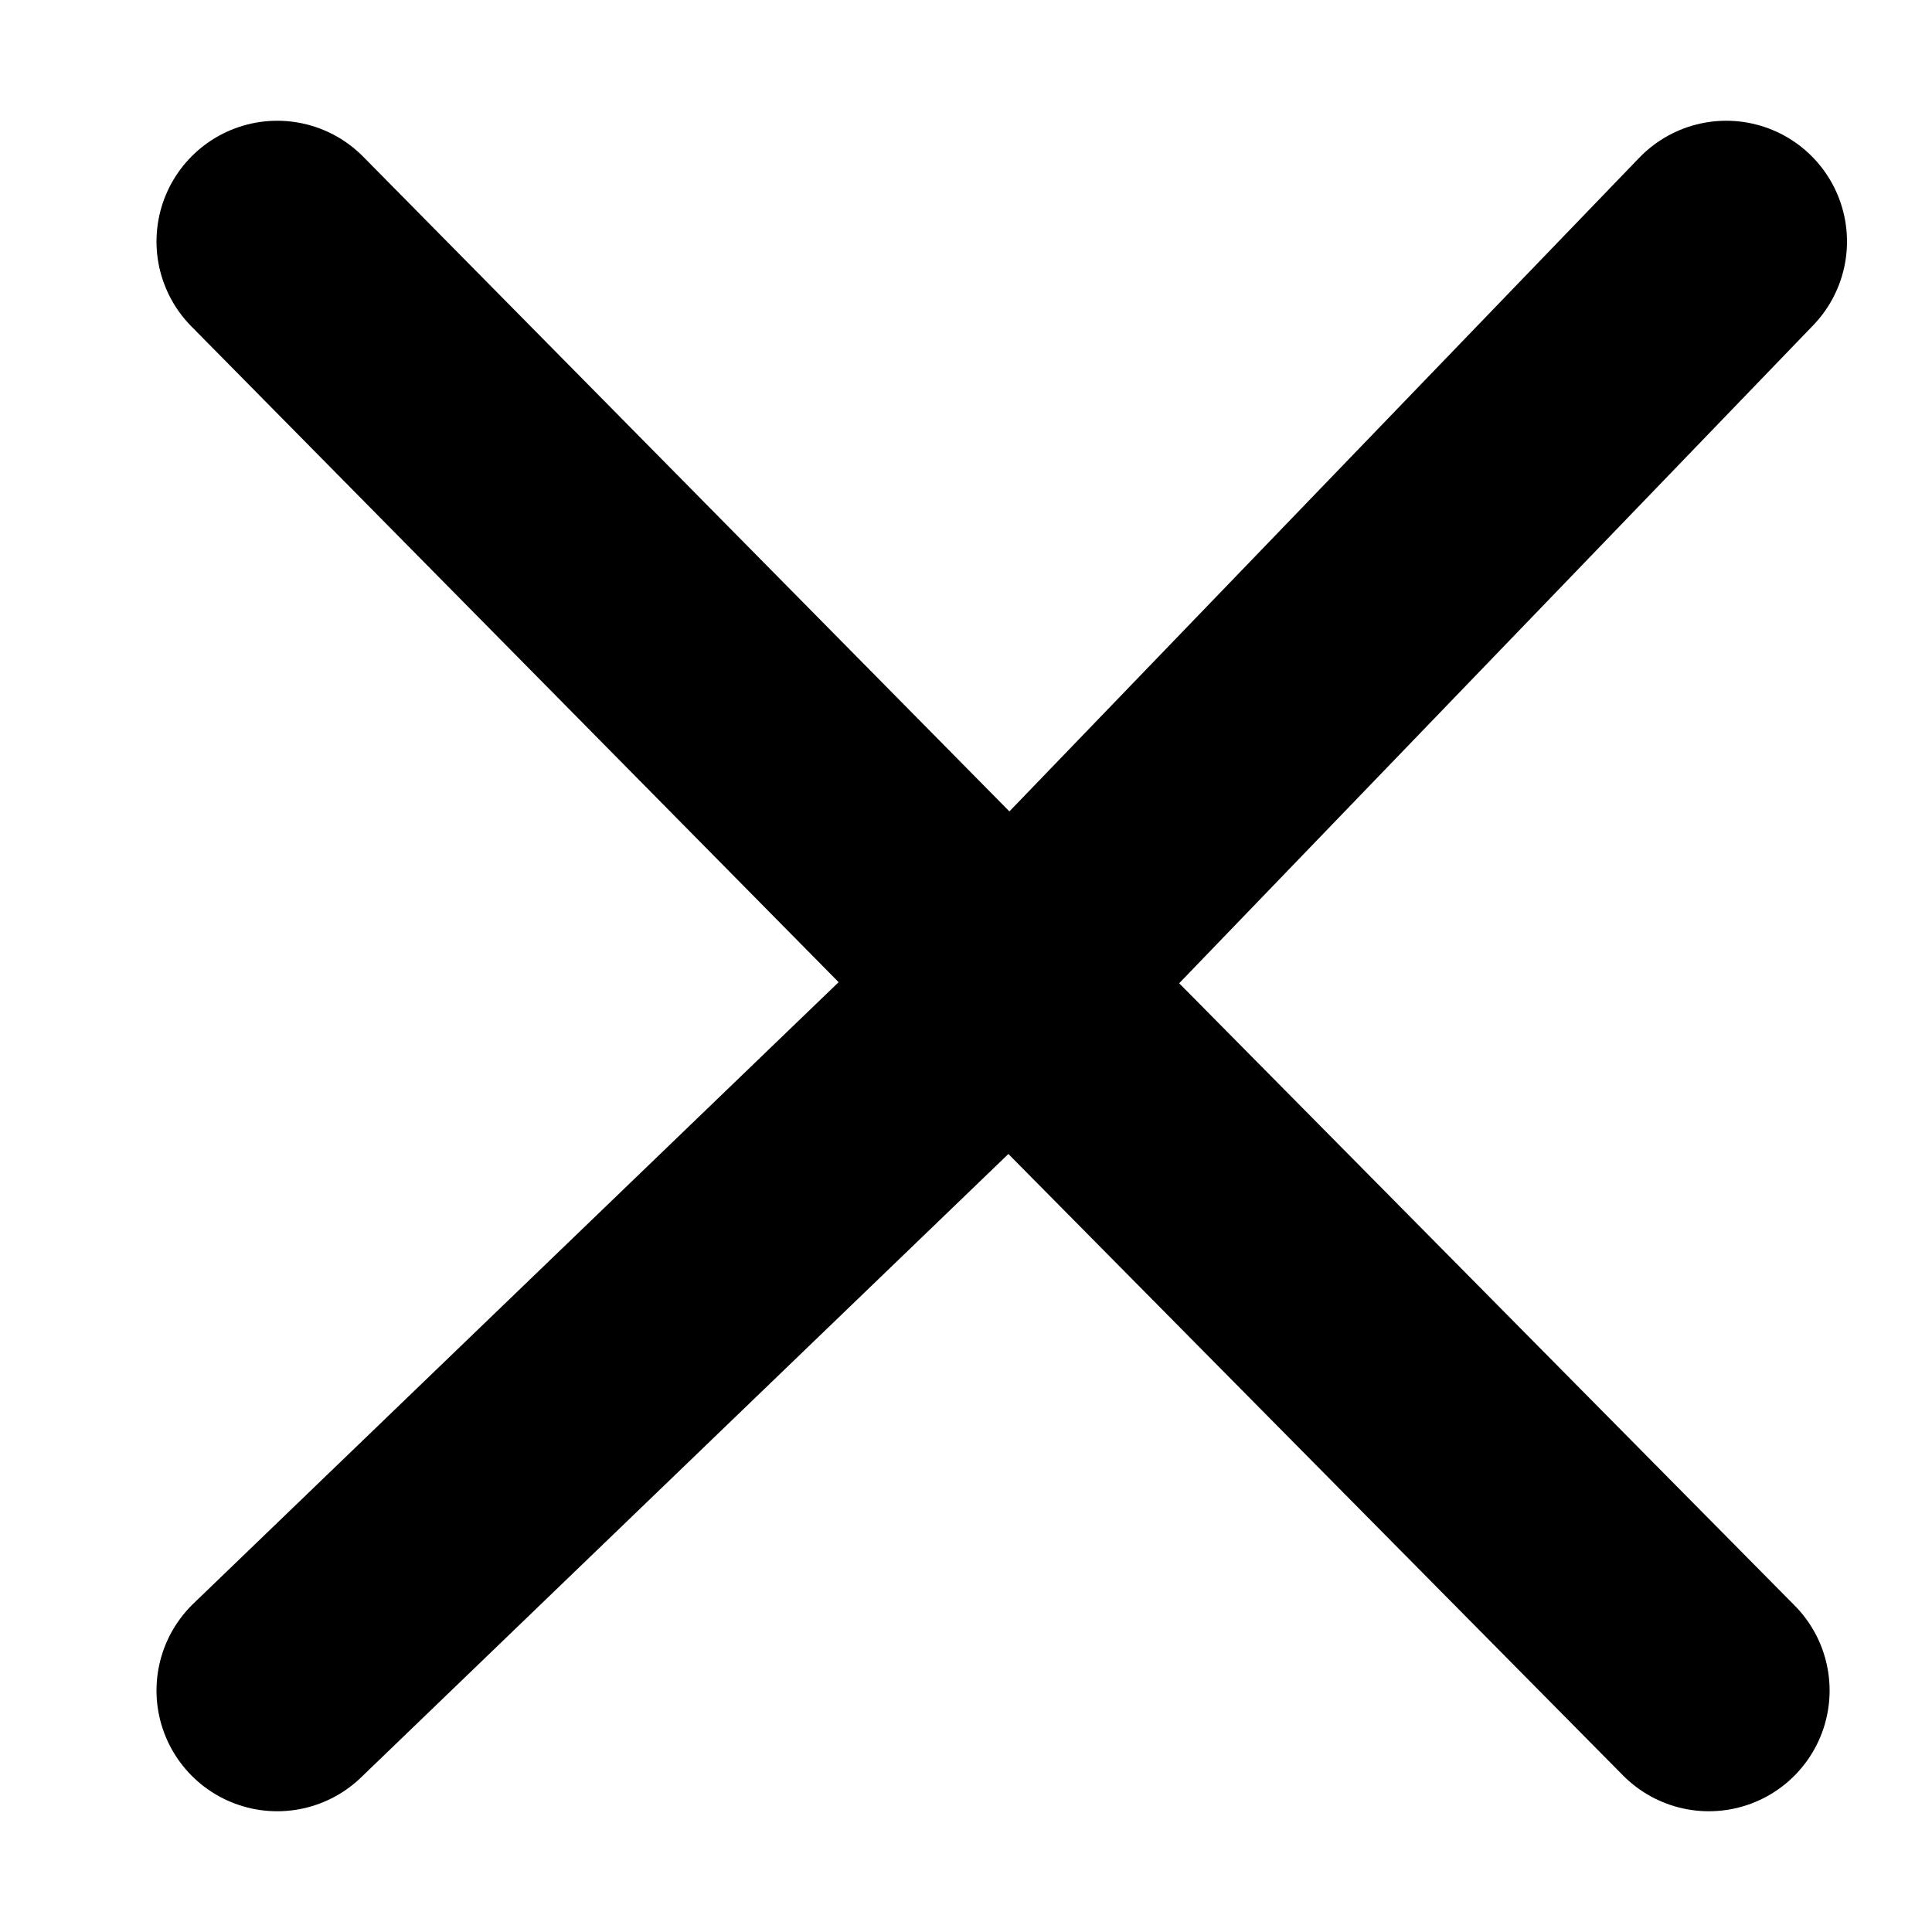
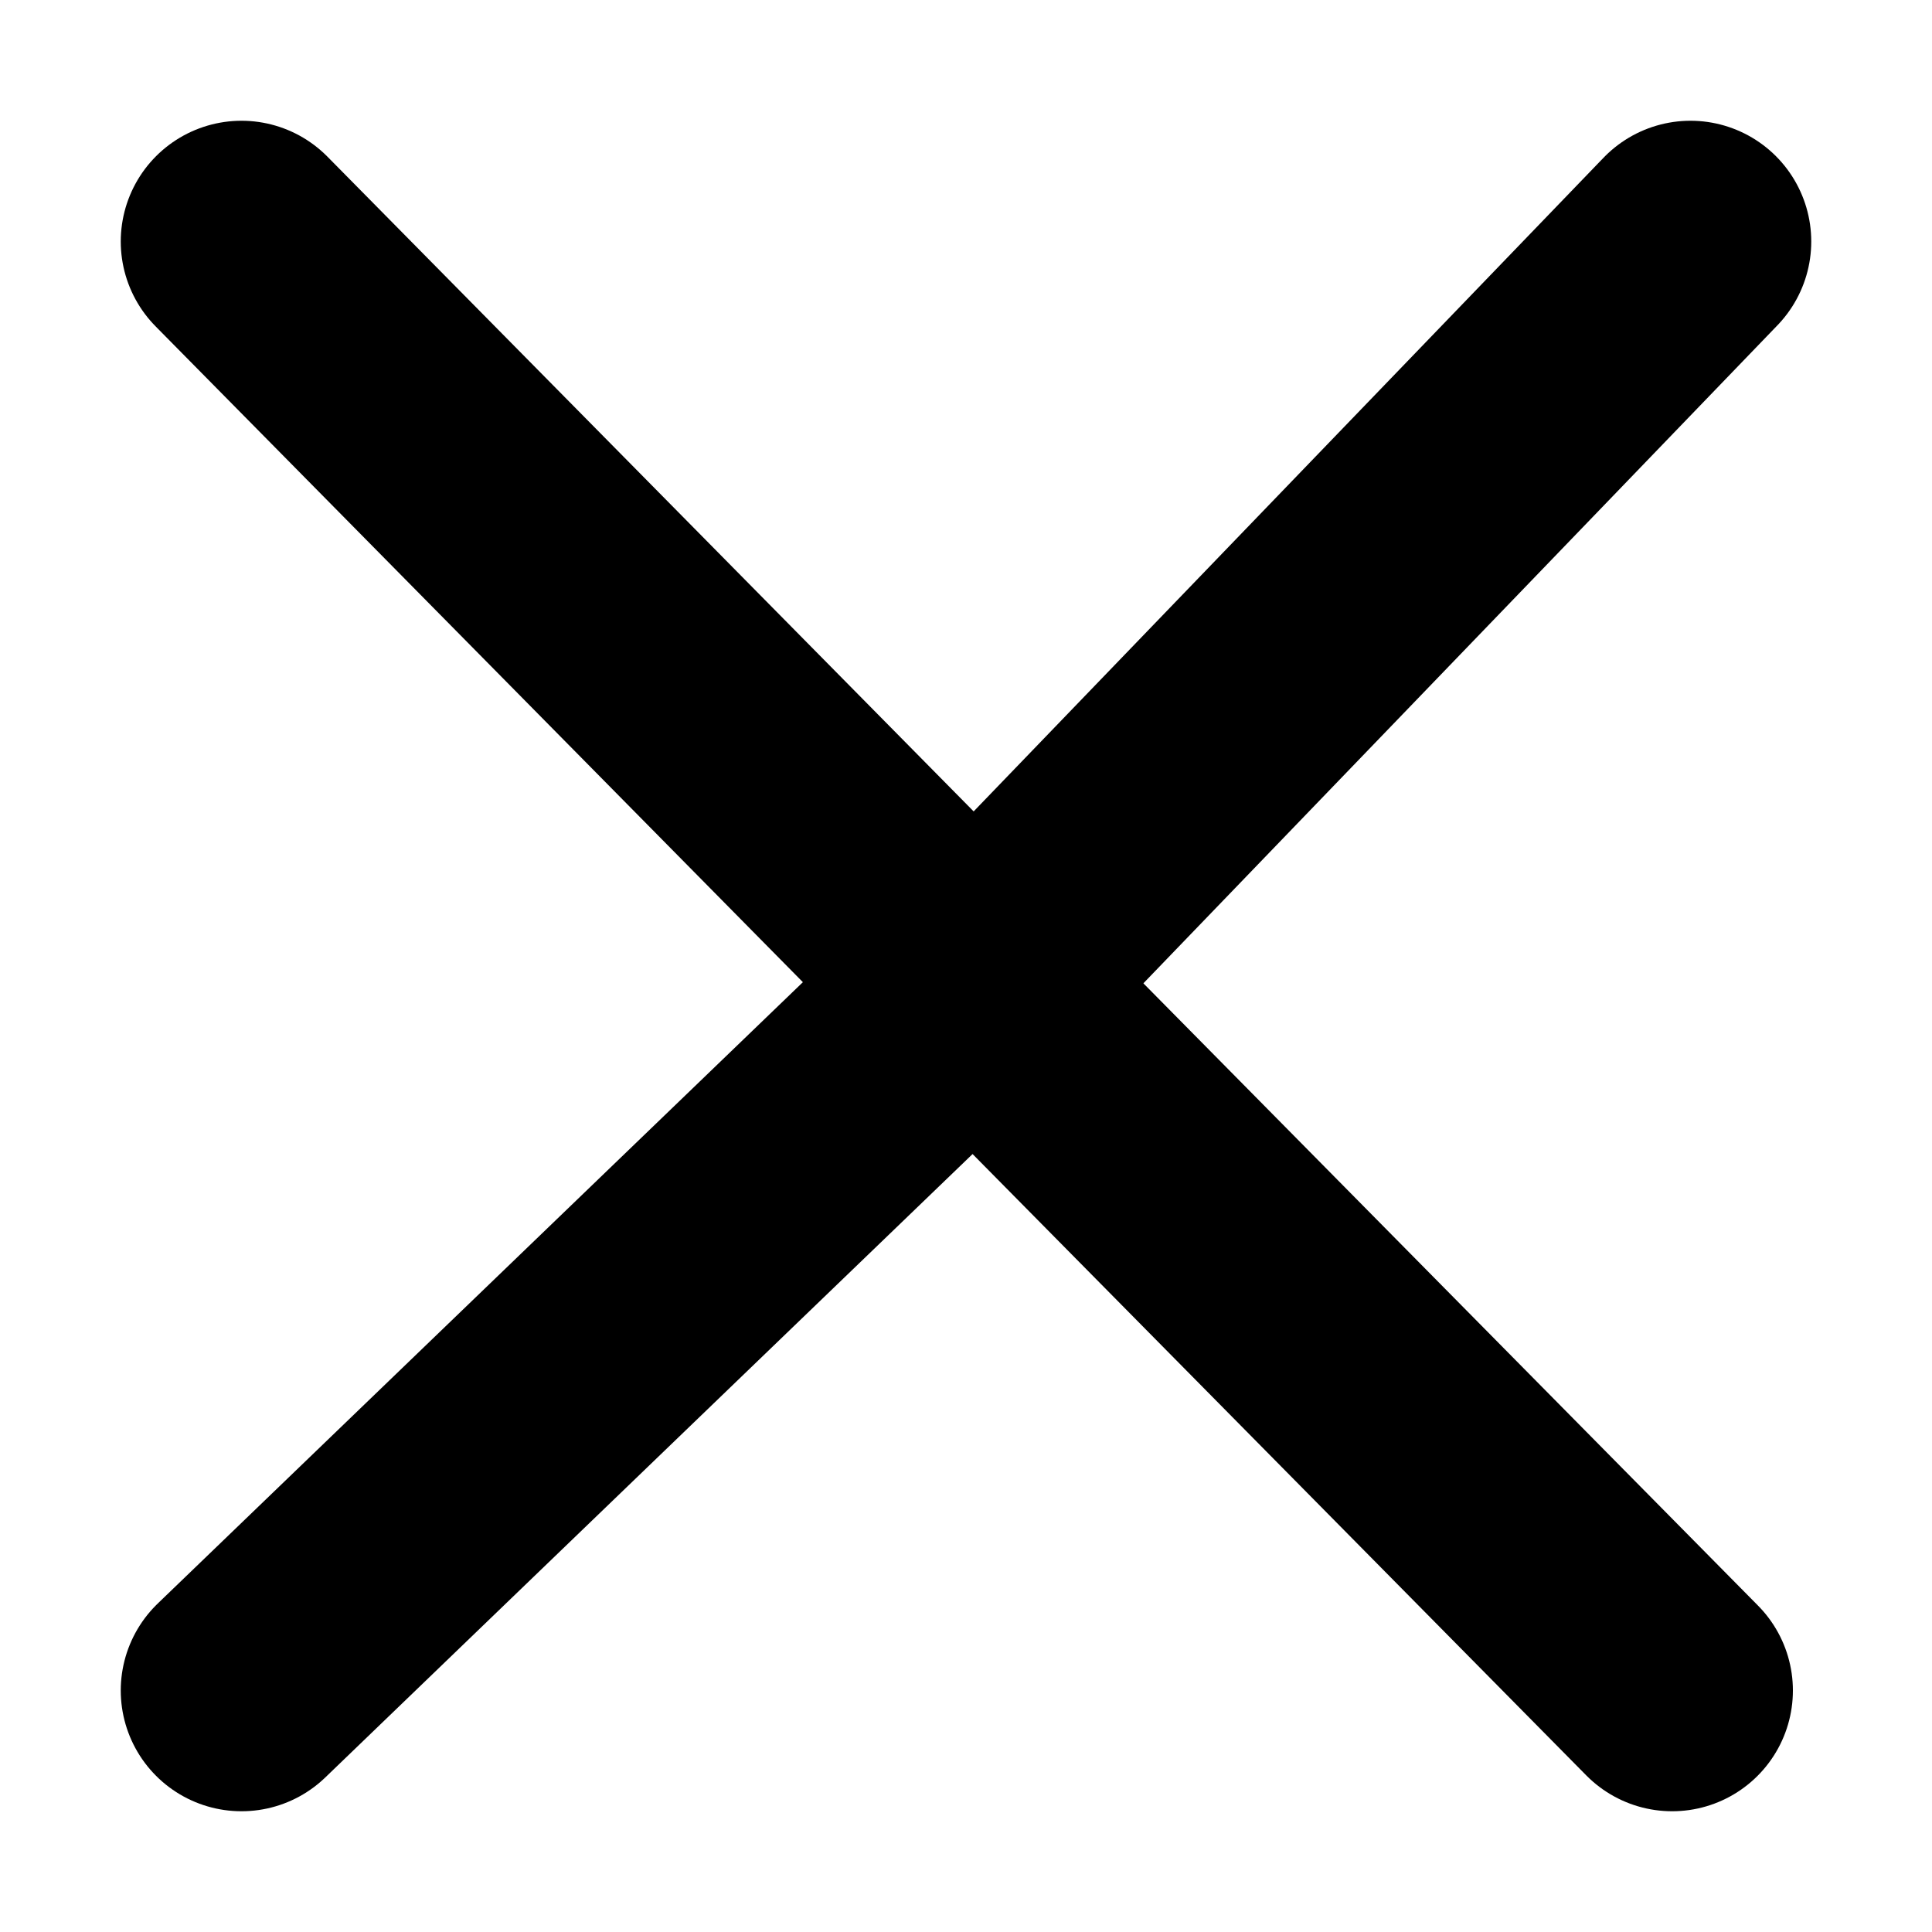
<svg xmlns="http://www.w3.org/2000/svg" version="1.1" id="图层_1" x="0px" y="0px" viewBox="0 0 200 200" style="enable-background:new 0 0 200 200;" xml:space="preserve">
  <style type="text/css">
	.st0{fill:none;stroke:currentColor;stroke-width:25;stroke-linecap:round;stroke-linejoin:round;stroke-miterlimit:10;}
</style>
  <g>
-     <line class="st0" x1="28.7" y1="175" x2="104.6" y2="101.9" />
-     <line class="st0" x1="28.7" y1="25" x2="104.6" y2="101.9" />
-     <line class="st0" x1="104.6" y1="101.9" x2="178.7" y2="25" />
-     <line class="st0" x1="104.6" y1="101.9" x2="176.9" y2="175" />
+     <line class="st0" x1="25" y1="175" x2="100.9" y2="101.9" />
+     <line class="st0" x1="25" y1="25" x2="100.9" y2="101.9" />
+     <line class="st0" x1="100.9" y1="101.9" x2="175" y2="25" />
+     <line class="st0" x1="100.9" y1="101.9" x2="173.1" y2="175" />
  </g>
</svg>
